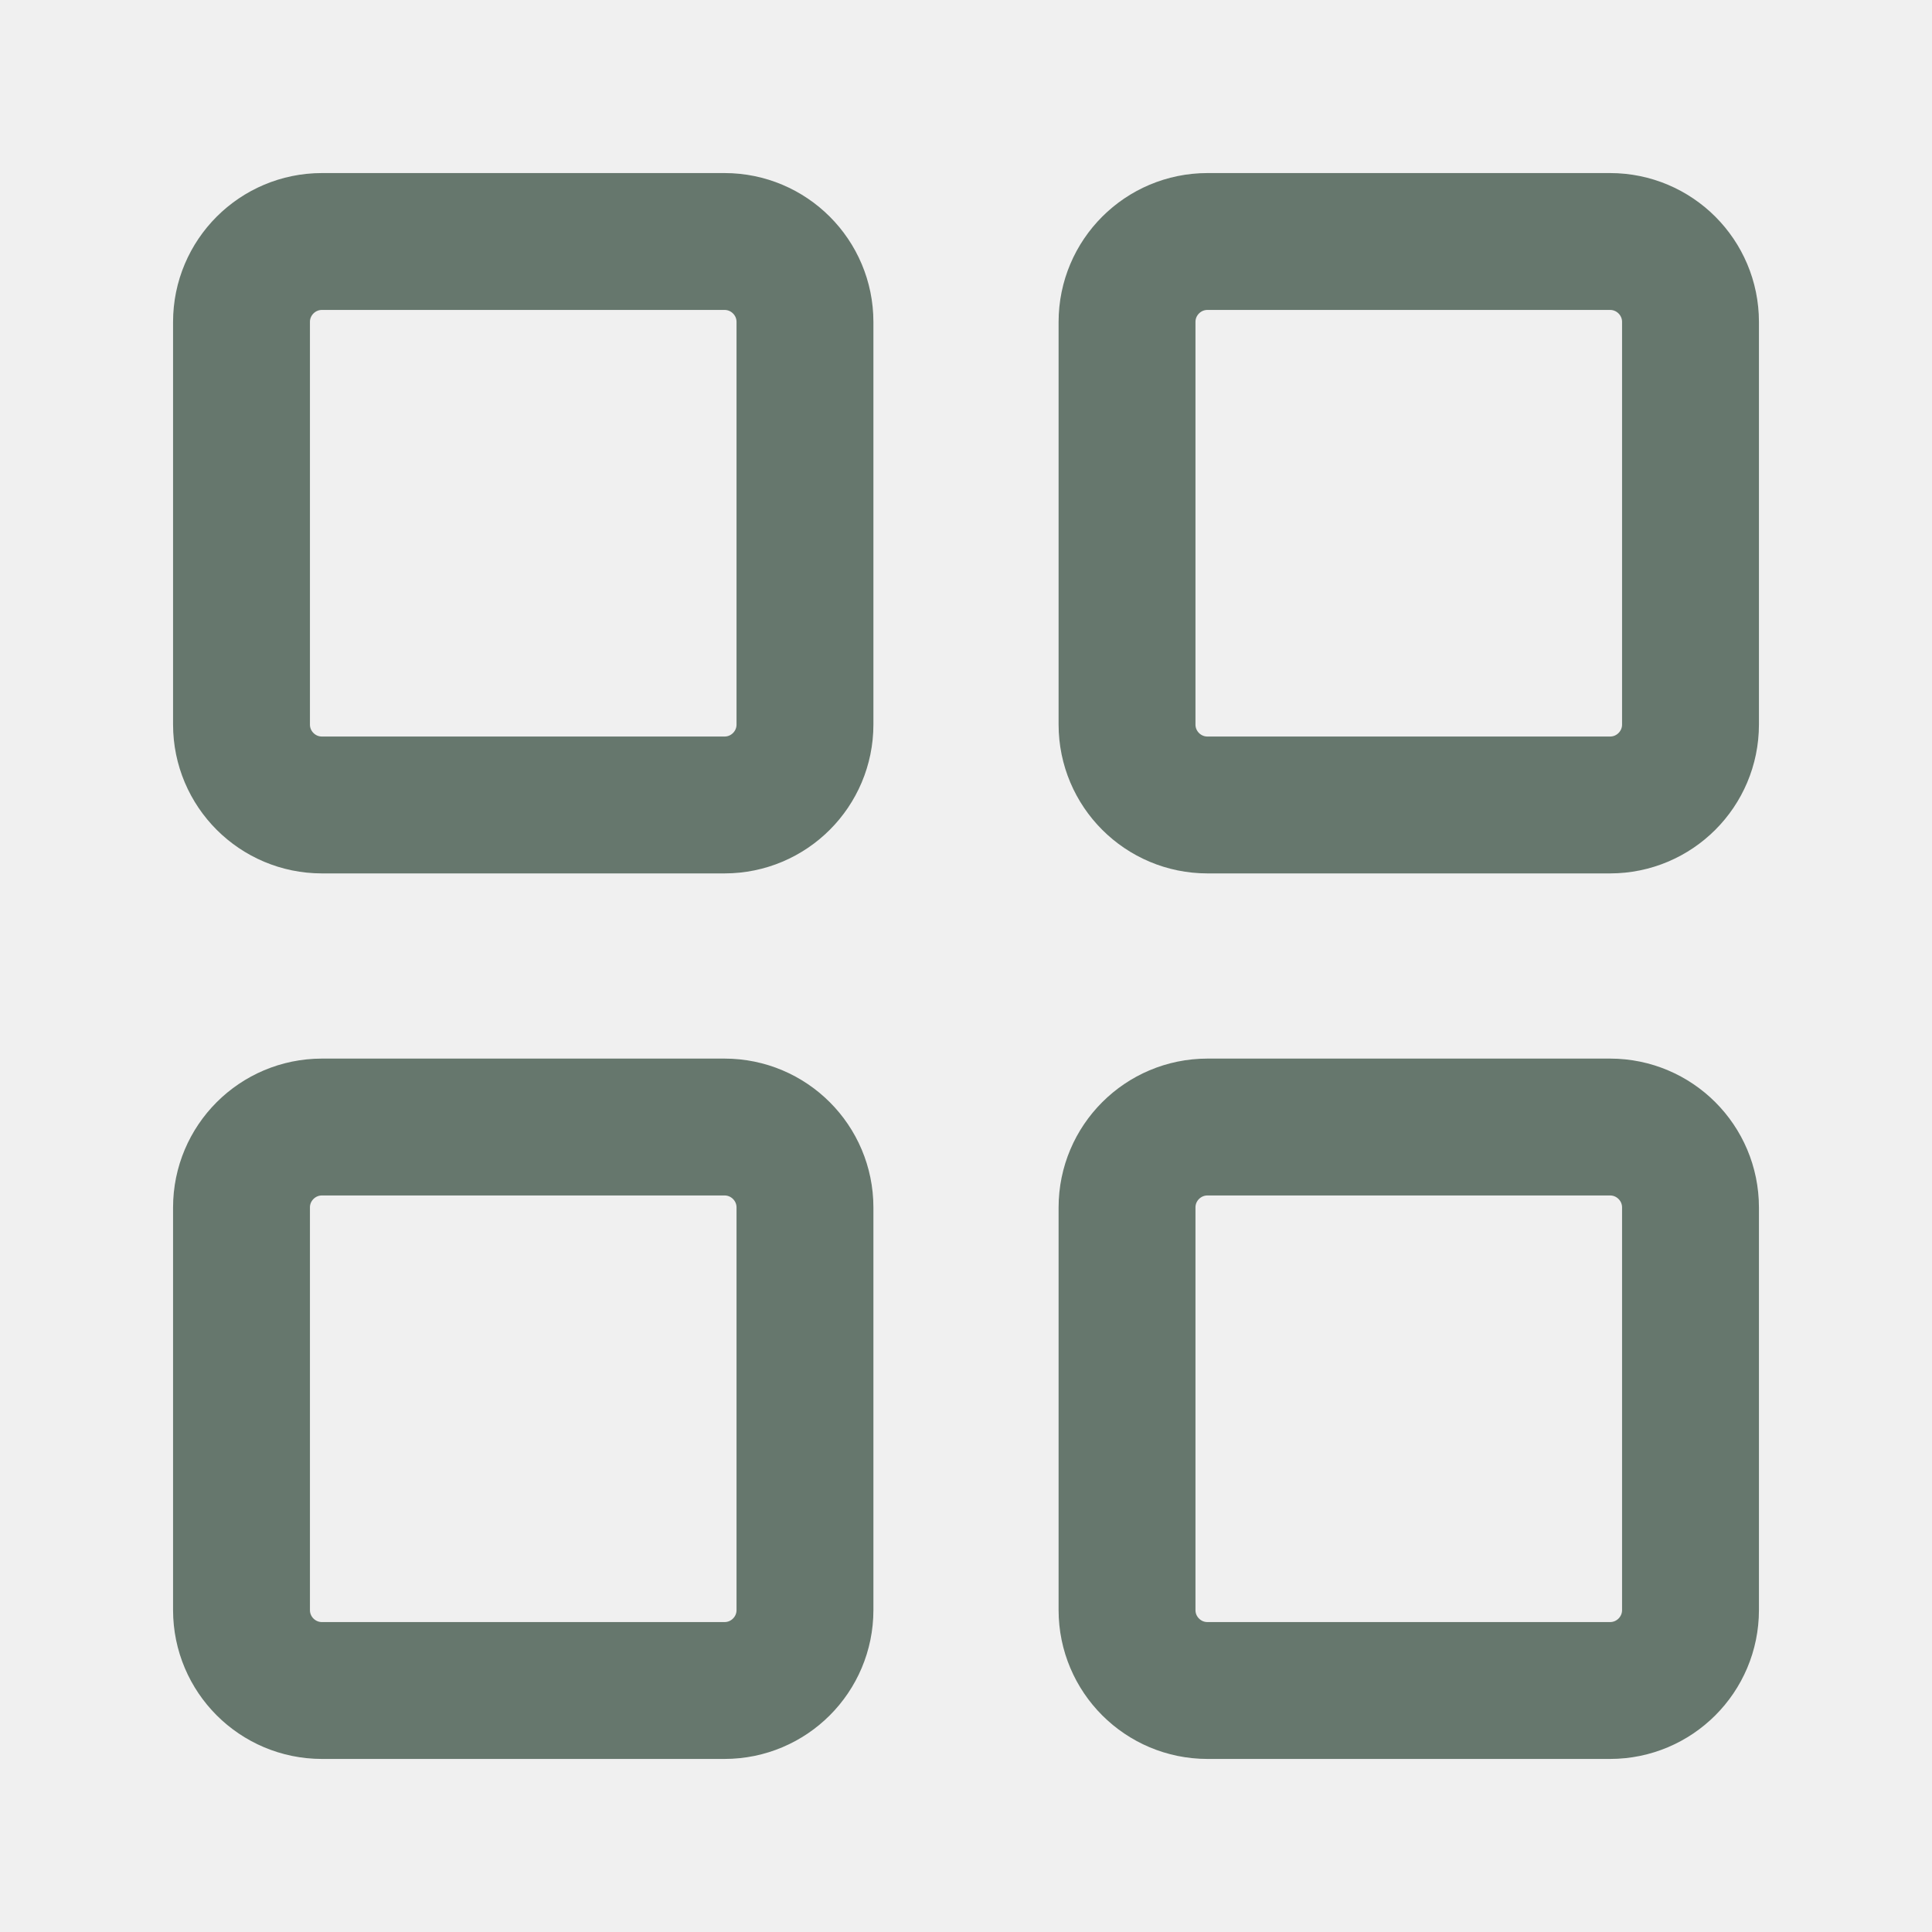
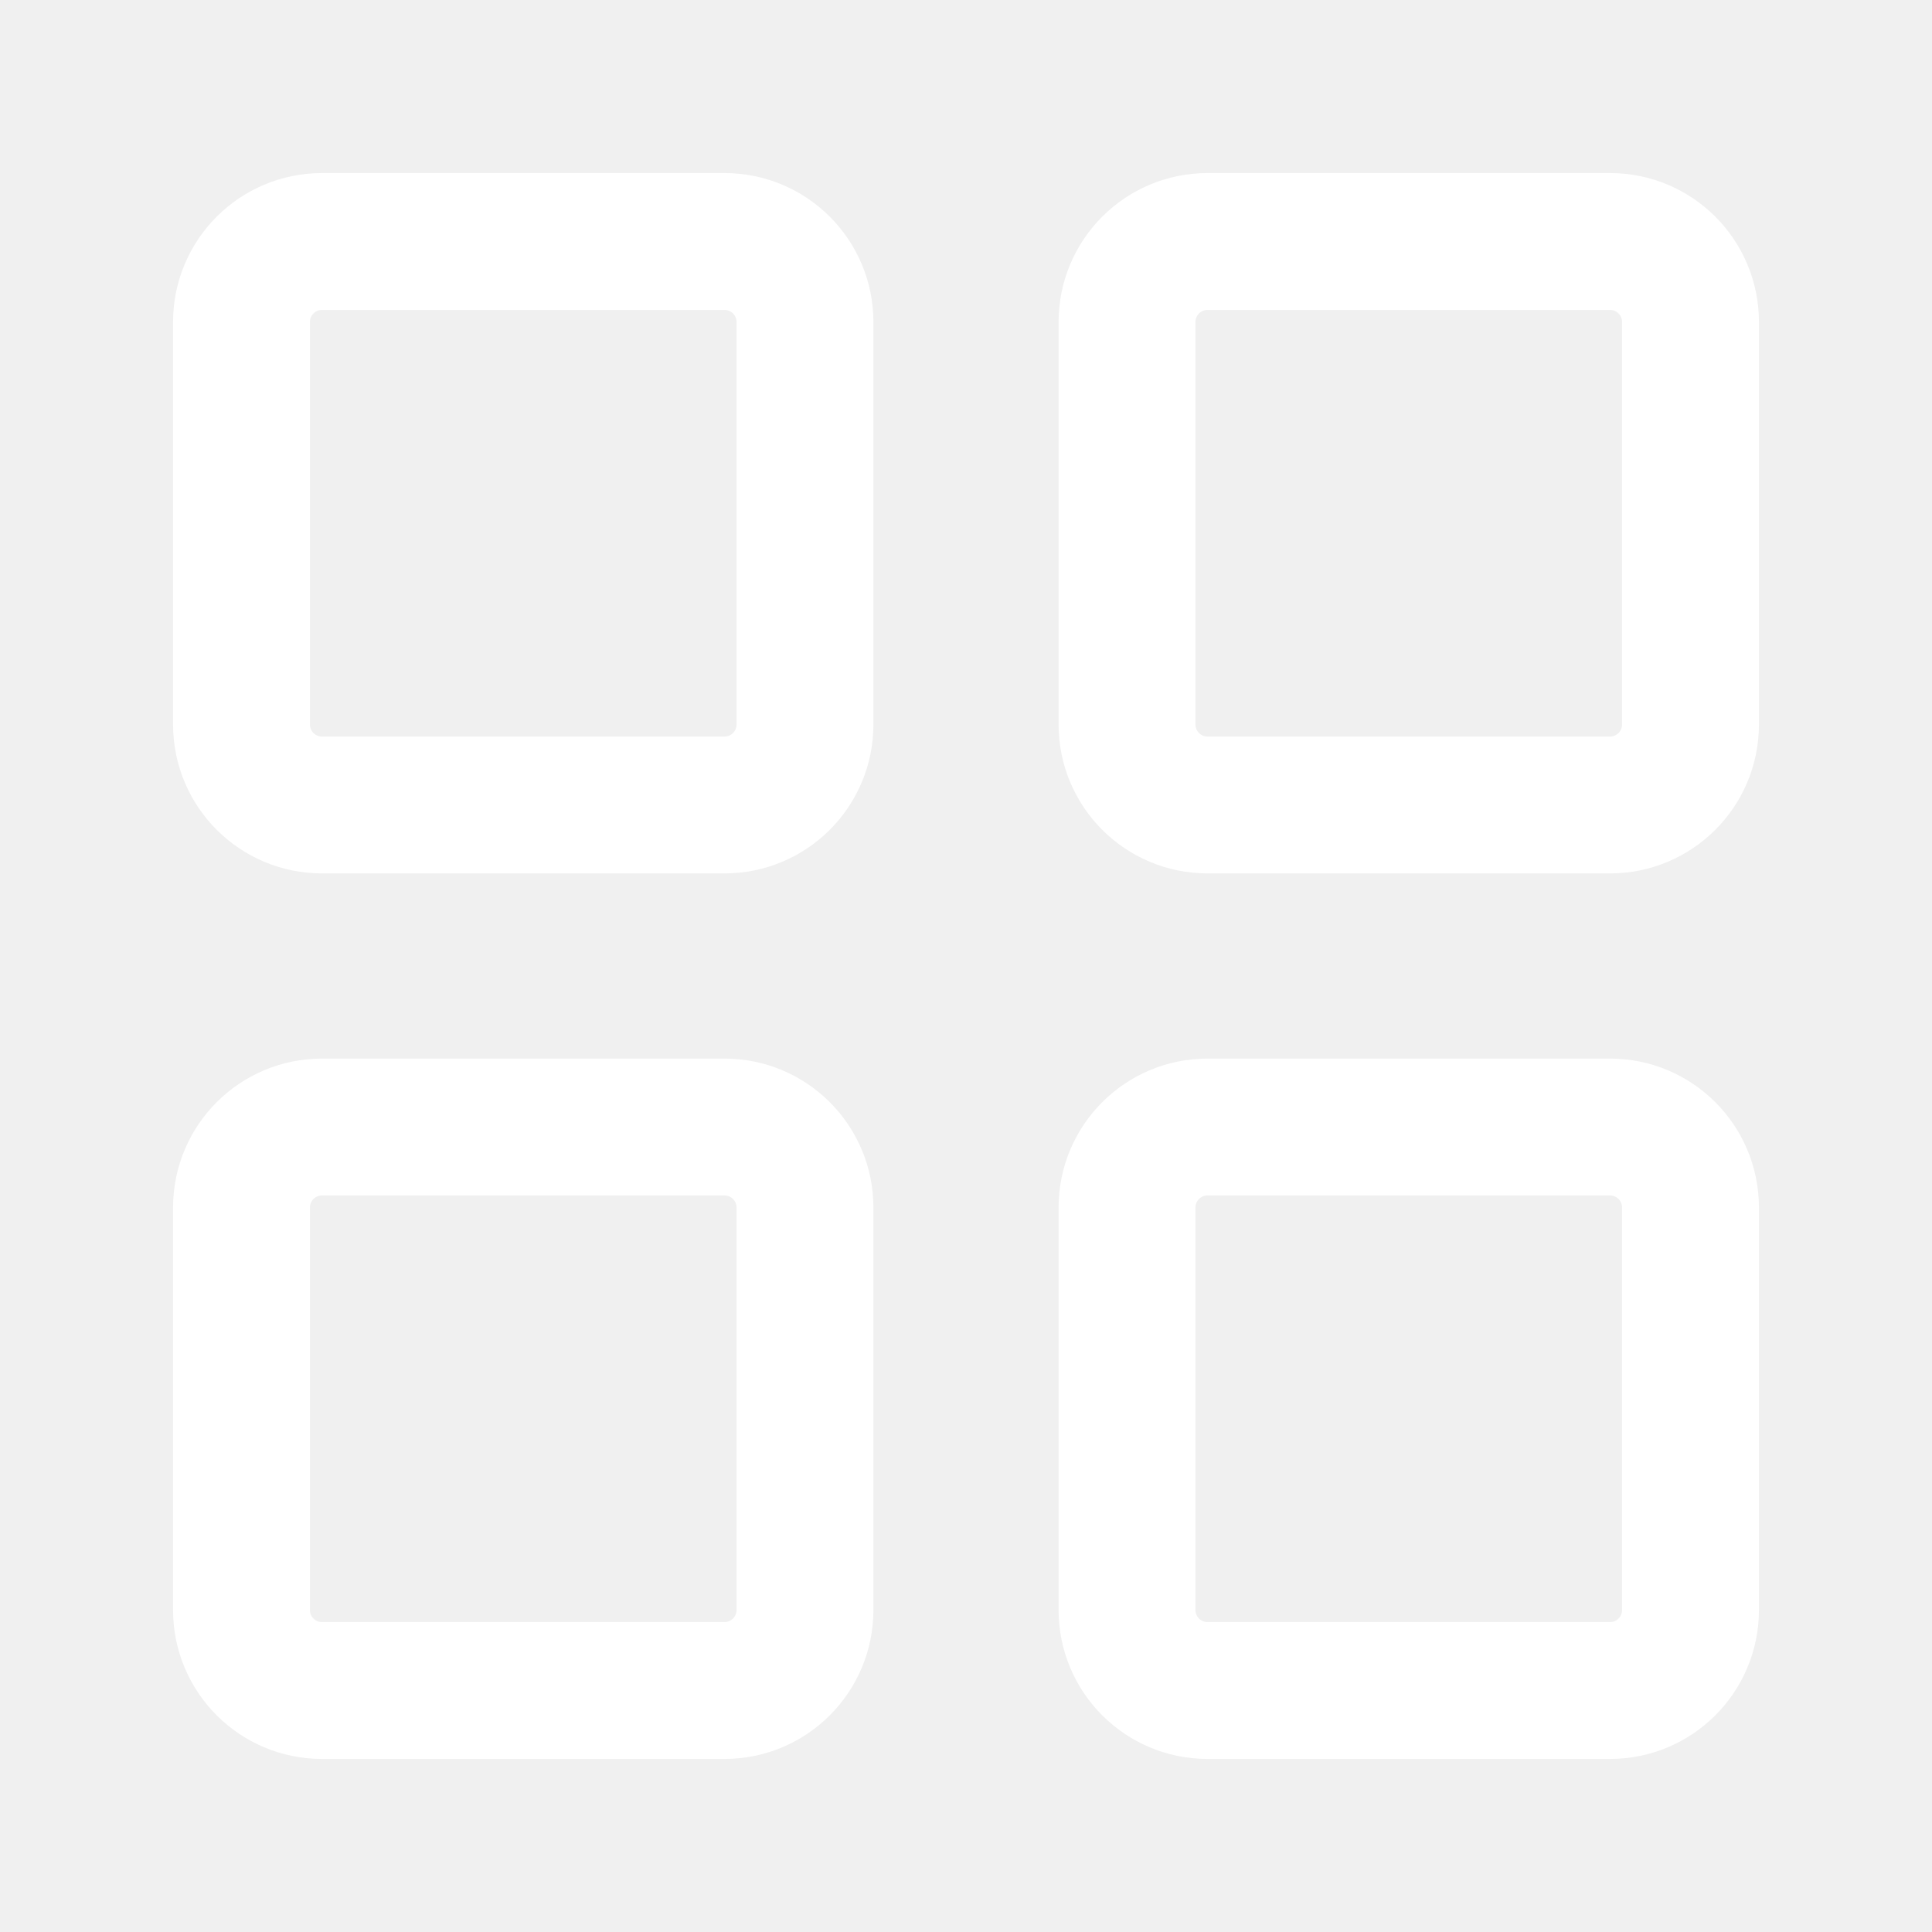
<svg xmlns="http://www.w3.org/2000/svg" preserveAspectRatio="none" overflow="visible" style="display: block;" width="20" height="20" viewBox="0 0 20 20" fill="none">
  <g id="Icon / grid">
-     <path id="Vector" d="M3.333 2.5H7.5C7.96 2.5 8.333 2.873 8.333 3.333V7.5C8.333 7.96 7.96 8.333 7.5 8.333H3.333C2.873 8.333 2.5 7.96 2.5 7.5V3.333C2.5 2.873 2.873 2.5 3.333 2.5Z" stroke-width="1.417" stroke-linecap="round" stroke-linejoin="round" stroke="#66776D" />
-     <path id="Vector_2" d="M12.5 2.5H16.667C17.127 2.5 17.5 2.873 17.5 3.333V7.5C17.5 7.96 17.127 8.333 16.667 8.333H12.5C12.04 8.333 11.667 7.96 11.667 7.5V3.333C11.667 2.873 12.04 2.5 12.5 2.5Z" stroke-width="1.417" stroke-linecap="round" stroke-linejoin="round" stroke="#66776D" />
-     <path id="Vector_3" d="M3.333 11.667H7.5C7.96 11.667 8.333 12.04 8.333 12.5V16.667C8.333 17.127 7.96 17.5 7.5 17.5H3.333C2.873 17.5 2.5 17.127 2.5 16.667V12.5C2.5 12.04 2.873 11.667 3.333 11.667Z" stroke-width="1.417" stroke-linecap="round" stroke-linejoin="round" stroke="#66776D" />
-     <path id="Vector_4" d="M12.5 11.667H16.667C17.127 11.667 17.5 12.04 17.5 12.5V16.667C17.5 17.127 17.127 17.5 16.667 17.5H12.5C12.04 17.5 11.667 17.127 11.667 16.667V12.5C11.667 12.04 12.04 11.667 12.5 11.667Z" stroke-width="1.417" stroke-linecap="round" stroke-linejoin="round" stroke="#66776D" />
+     <path id="Vector" d="M3.333 2.5H7.5C7.96 2.5 8.333 2.873 8.333 3.333V7.5C8.333 7.96 7.96 8.333 7.5 8.333H3.333C2.873 8.333 2.5 7.96 2.5 7.5V3.333C2.5 2.873 2.873 2.5 3.333 2.5Z" stroke-width="1.417" stroke-linecap="round" stroke-linejoin="round" stroke="#FFFFFF" />
+     <path id="Vector_2" d="M12.5 2.5H16.667C17.127 2.5 17.5 2.873 17.5 3.333V7.5C17.5 7.96 17.127 8.333 16.667 8.333H12.5C12.04 8.333 11.667 7.96 11.667 7.5V3.333C11.667 2.873 12.04 2.5 12.5 2.5Z" stroke-width="1.417" stroke-linecap="round" stroke-linejoin="round" stroke="#FFFFFF" />
+     <path id="Vector_3" d="M3.333 11.667H7.5C7.96 11.667 8.333 12.04 8.333 12.5V16.667C8.333 17.127 7.96 17.5 7.5 17.5H3.333C2.873 17.5 2.5 17.127 2.5 16.667V12.5C2.5 12.04 2.873 11.667 3.333 11.667Z" stroke-width="1.417" stroke-linecap="round" stroke-linejoin="round" stroke="#FFFFFF" />
+     <path id="Vector_4" d="M12.5 11.667H16.667C17.127 11.667 17.5 12.04 17.5 12.5V16.667C17.5 17.127 17.127 17.5 16.667 17.5H12.5C12.04 17.5 11.667 17.127 11.667 16.667V12.5C11.667 12.04 12.04 11.667 12.5 11.667Z" stroke-width="1.417" stroke-linecap="round" stroke-linejoin="round" stroke="#FFFFFF" />
  </g>
</svg>
